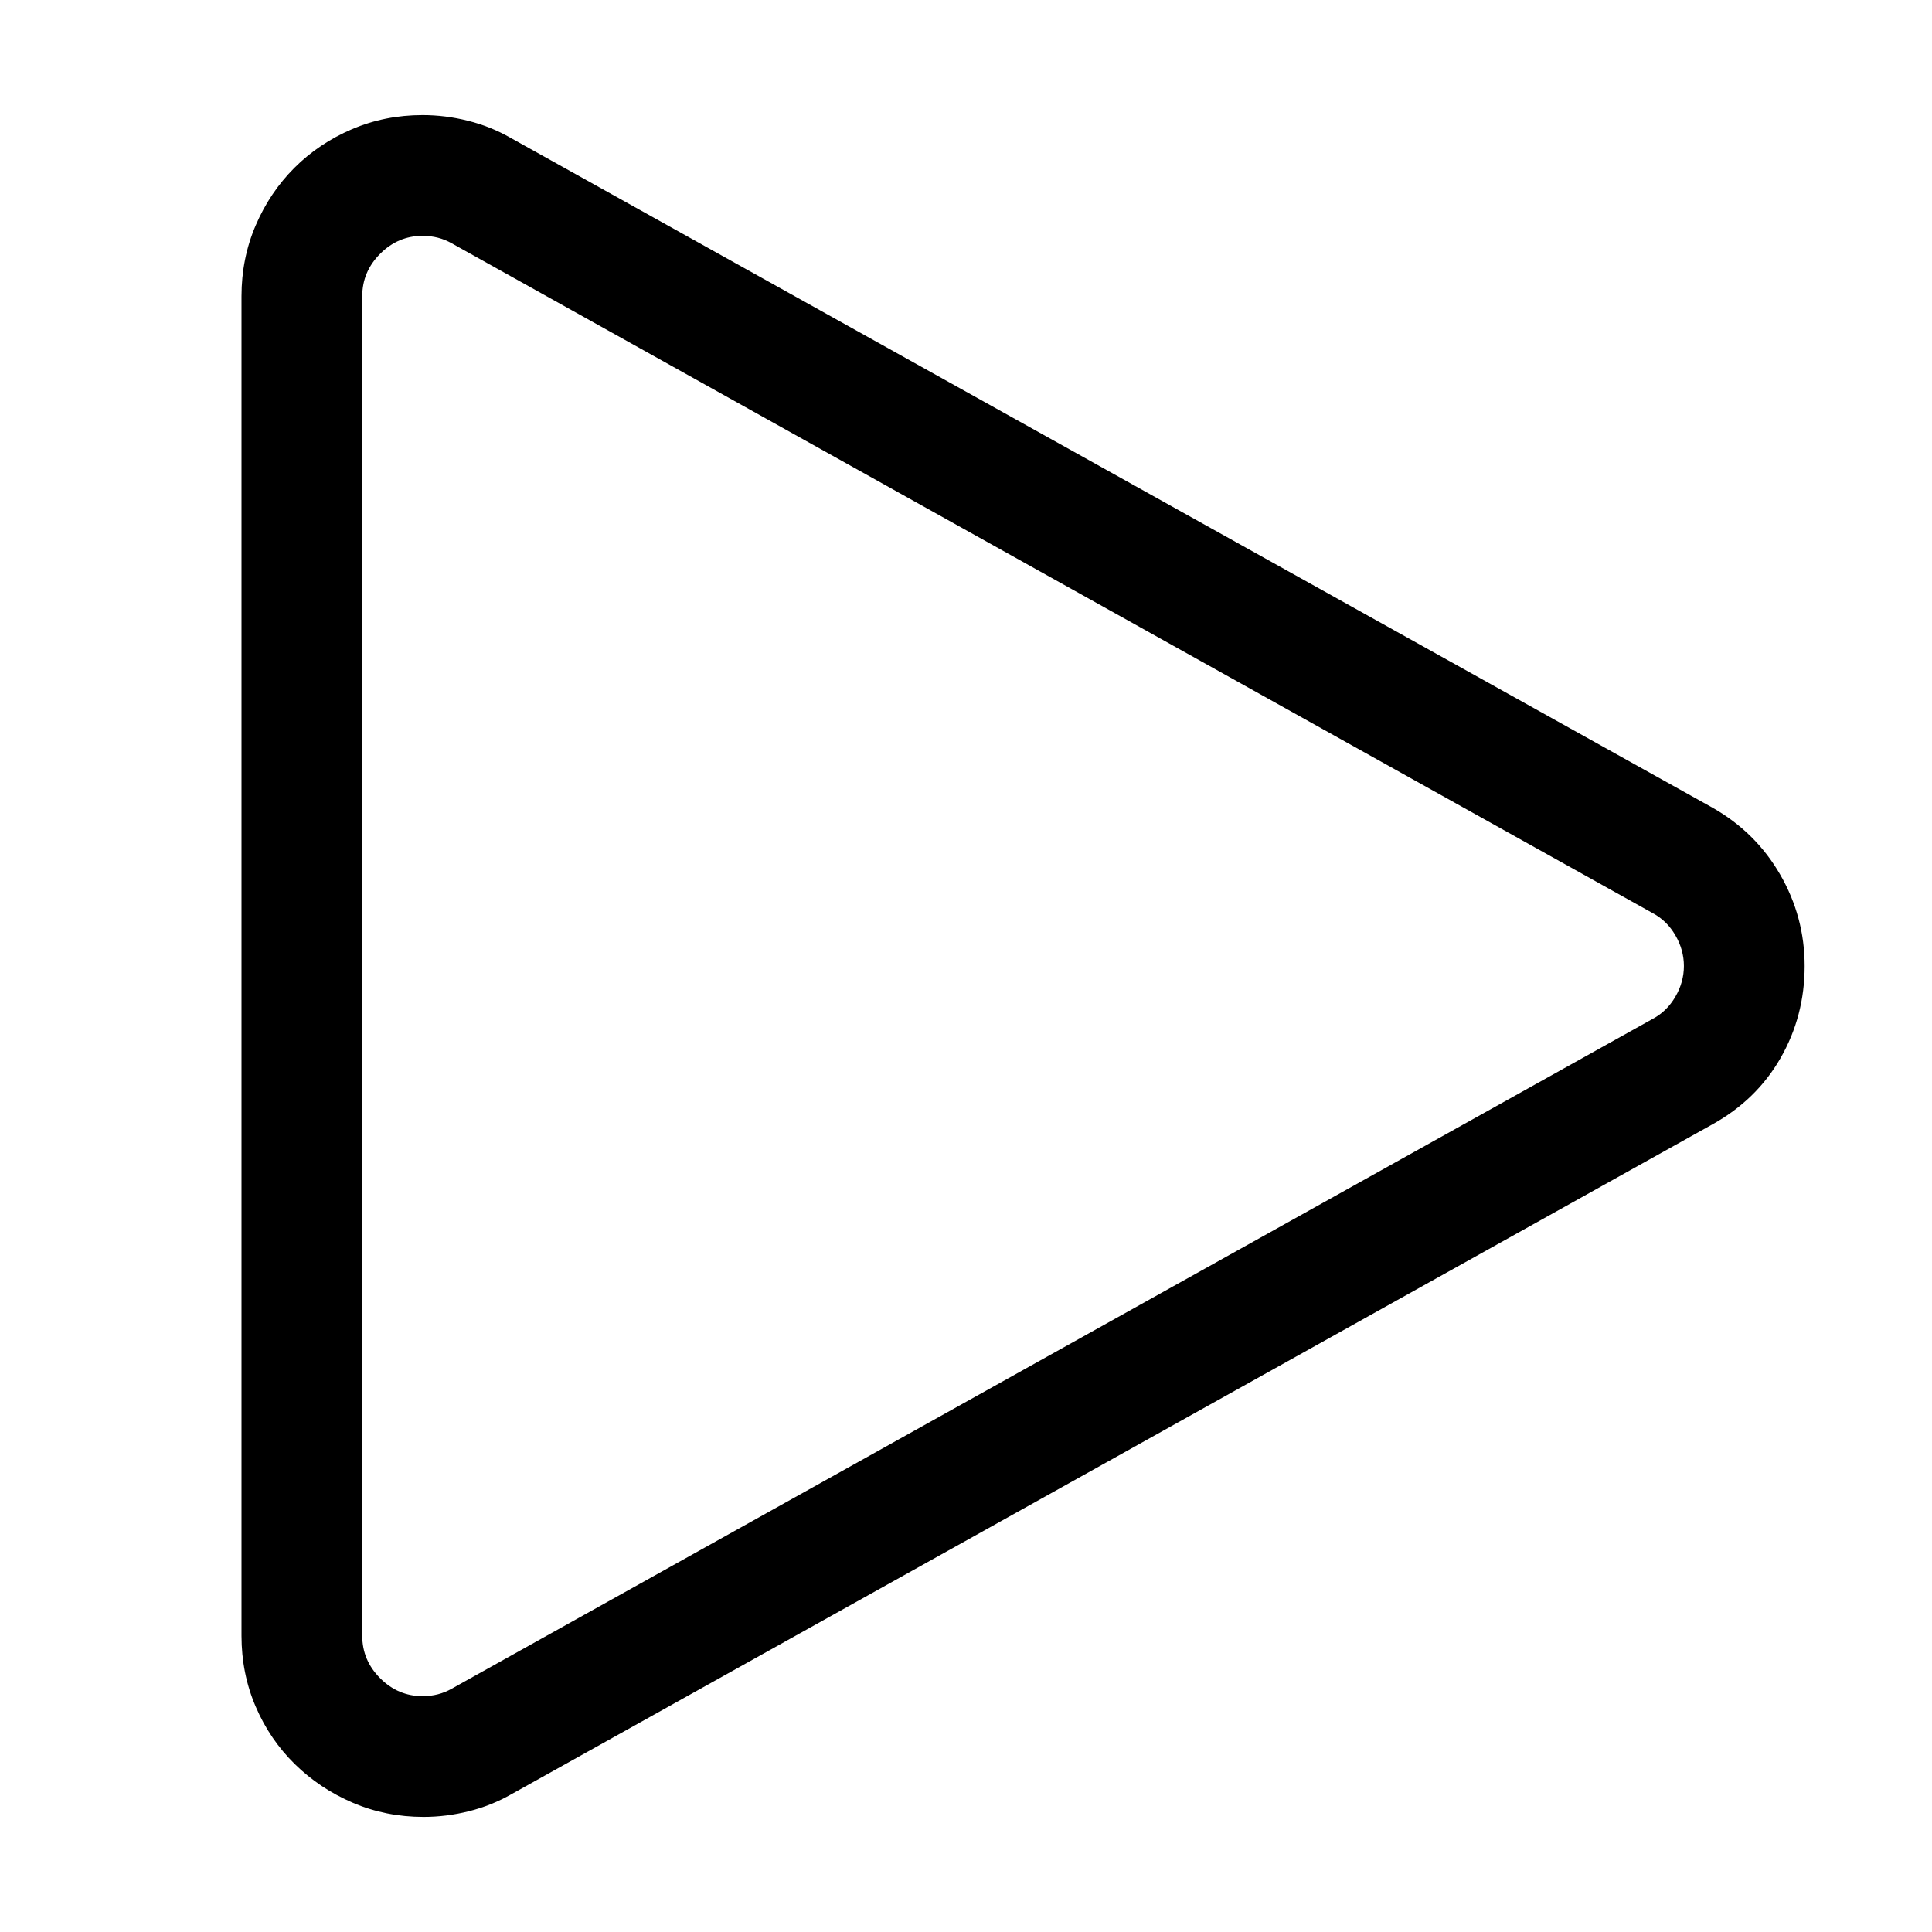
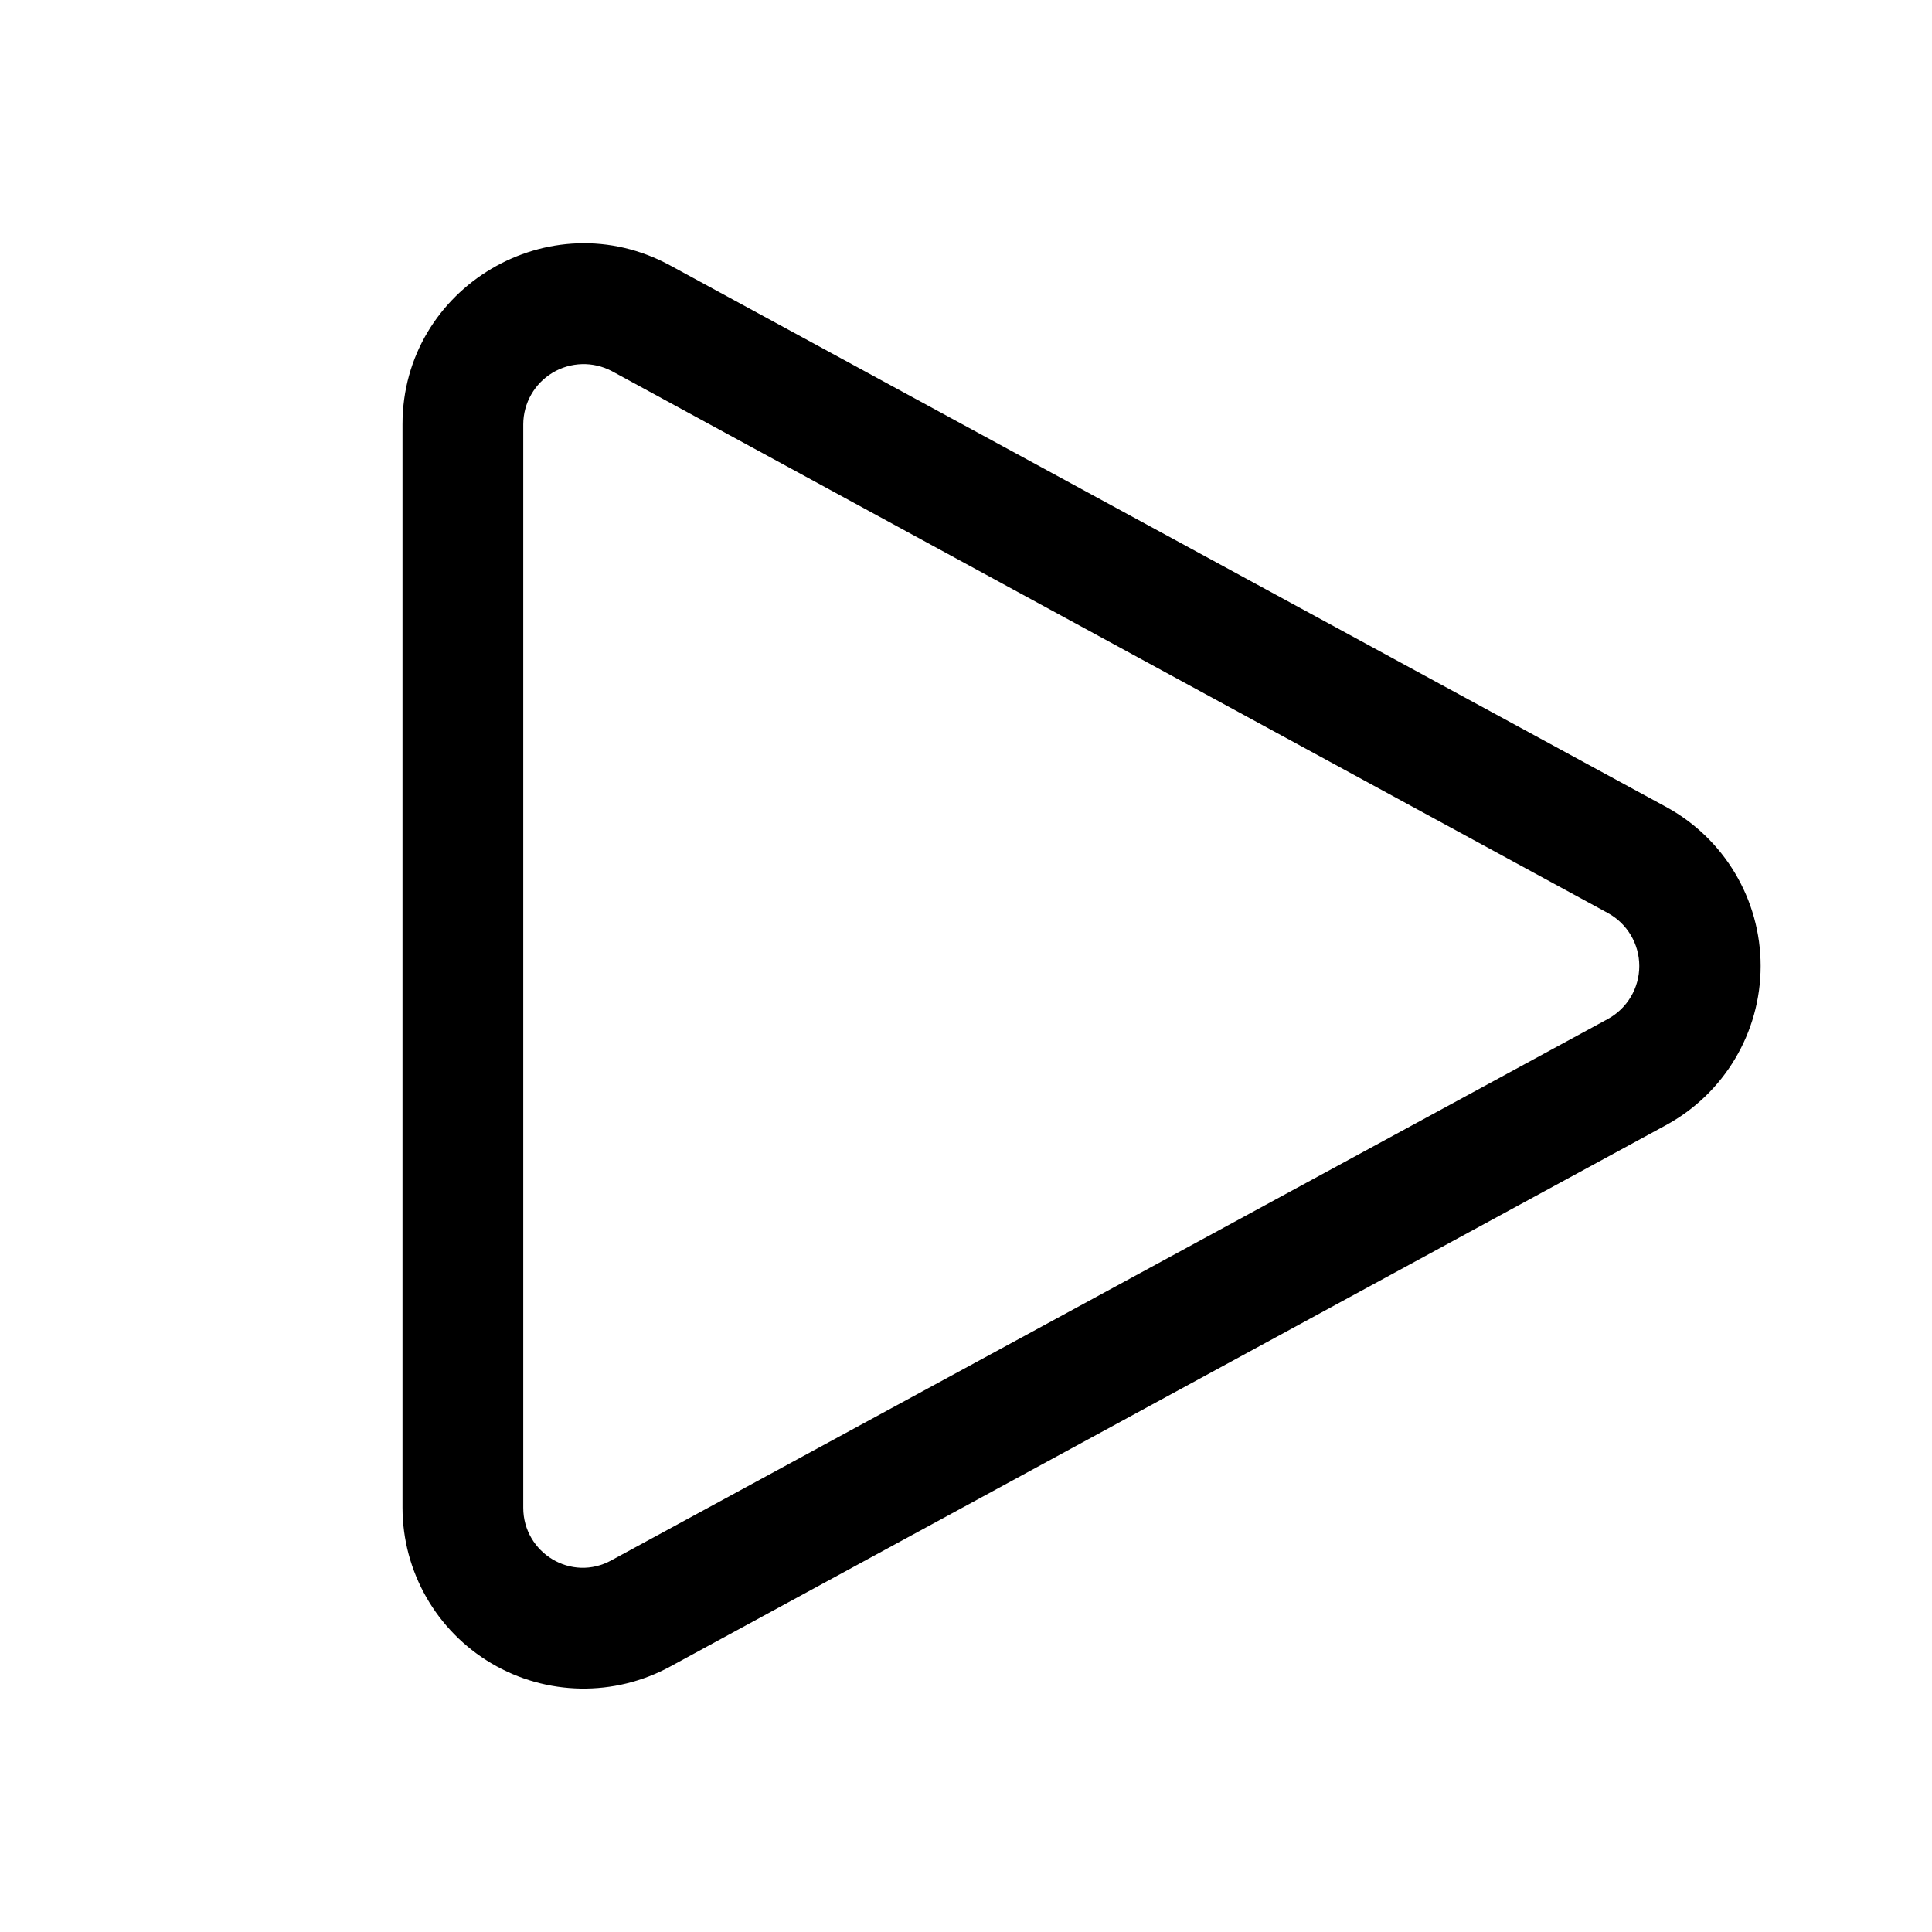
- <svg xmlns="http://www.w3.org/2000/svg" viewBox="0 0 2048 2048">
-   <path fill="currentColor" transform="matrix(1 0 0 -1 0 2048)" d="M449 122Q409 122 374.0 137.0Q339 152 312.5 178.0Q286 204 271.0 239.0Q256 274 256 314V1734Q256 1774 271.0 1809.0Q286 1844 312.0 1870.0Q338 1896 373.0 1911.0Q408 1926 448 1926Q472 1926 496.0 1920.0Q520 1914 541 1902L1815 1192Q1861 1166 1887.0 1121.0Q1913 1076 1913 1024Q1913 971 1887.5 926.5Q1862 882 1815 856L542 146Q521 134 497.0 128.0Q473 122 449 122ZM1785 1024Q1785 1041 1776.0 1056.5Q1767 1072 1752 1080L479 1790Q465 1798 448 1798Q422 1798 403.0 1779.0Q384 1760 384 1734V314Q384 288 403.0 269.0Q422 250 448 250Q465 250 479 258L1752 968Q1767 976 1776.0 991.5Q1785 1007 1785 1024Z" />
+ <svg xmlns="http://www.w3.org/2000/svg" width="24" height="24" viewBox="0 0 24 24">
+   <path fill="currentColor" d="M7.6 4.61a.75.75 0 0 0-1.1.66v13.46c0 .56.6.93 1.1.65l12.37-6.72a.75.75 0 0 0 0-1.32zM5 5.27c0-1.7 1.83-2.79 3.33-1.97l12.36 6.72a2.25 2.25 0 0 1 0 3.96L8.33 20.7A2.25 2.25 0 0 1 5 18.73z" />
</svg>
